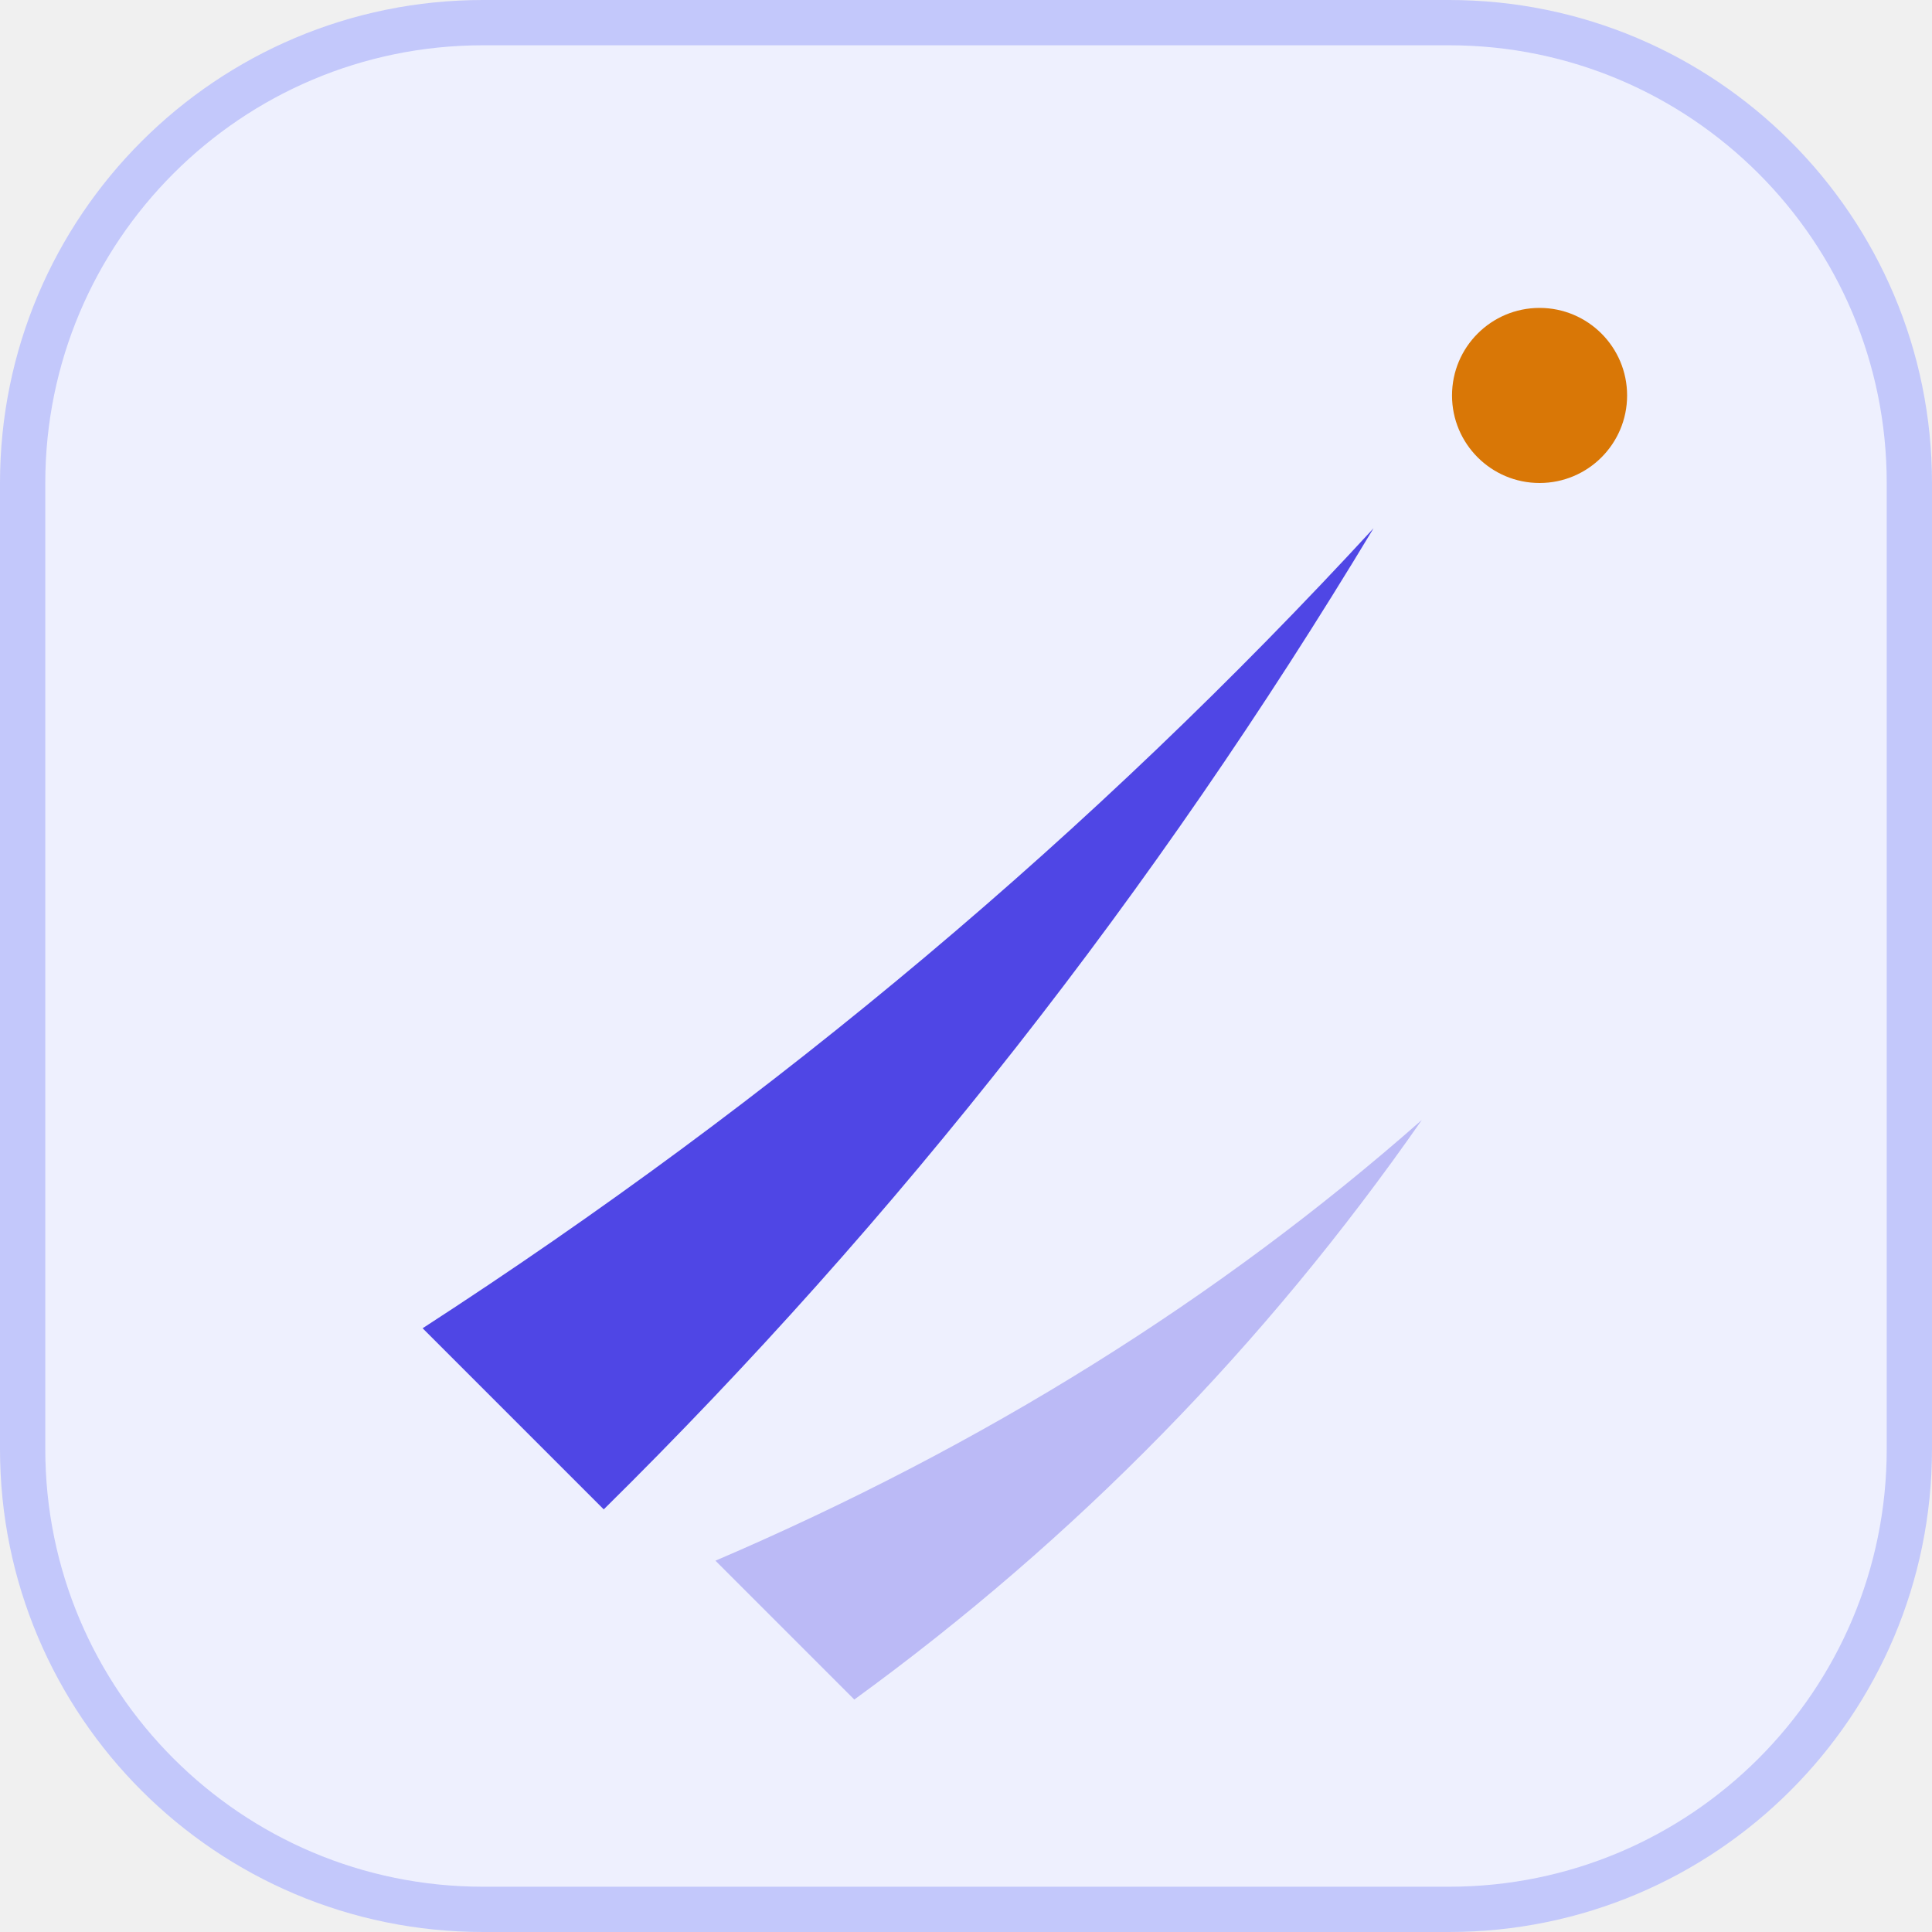
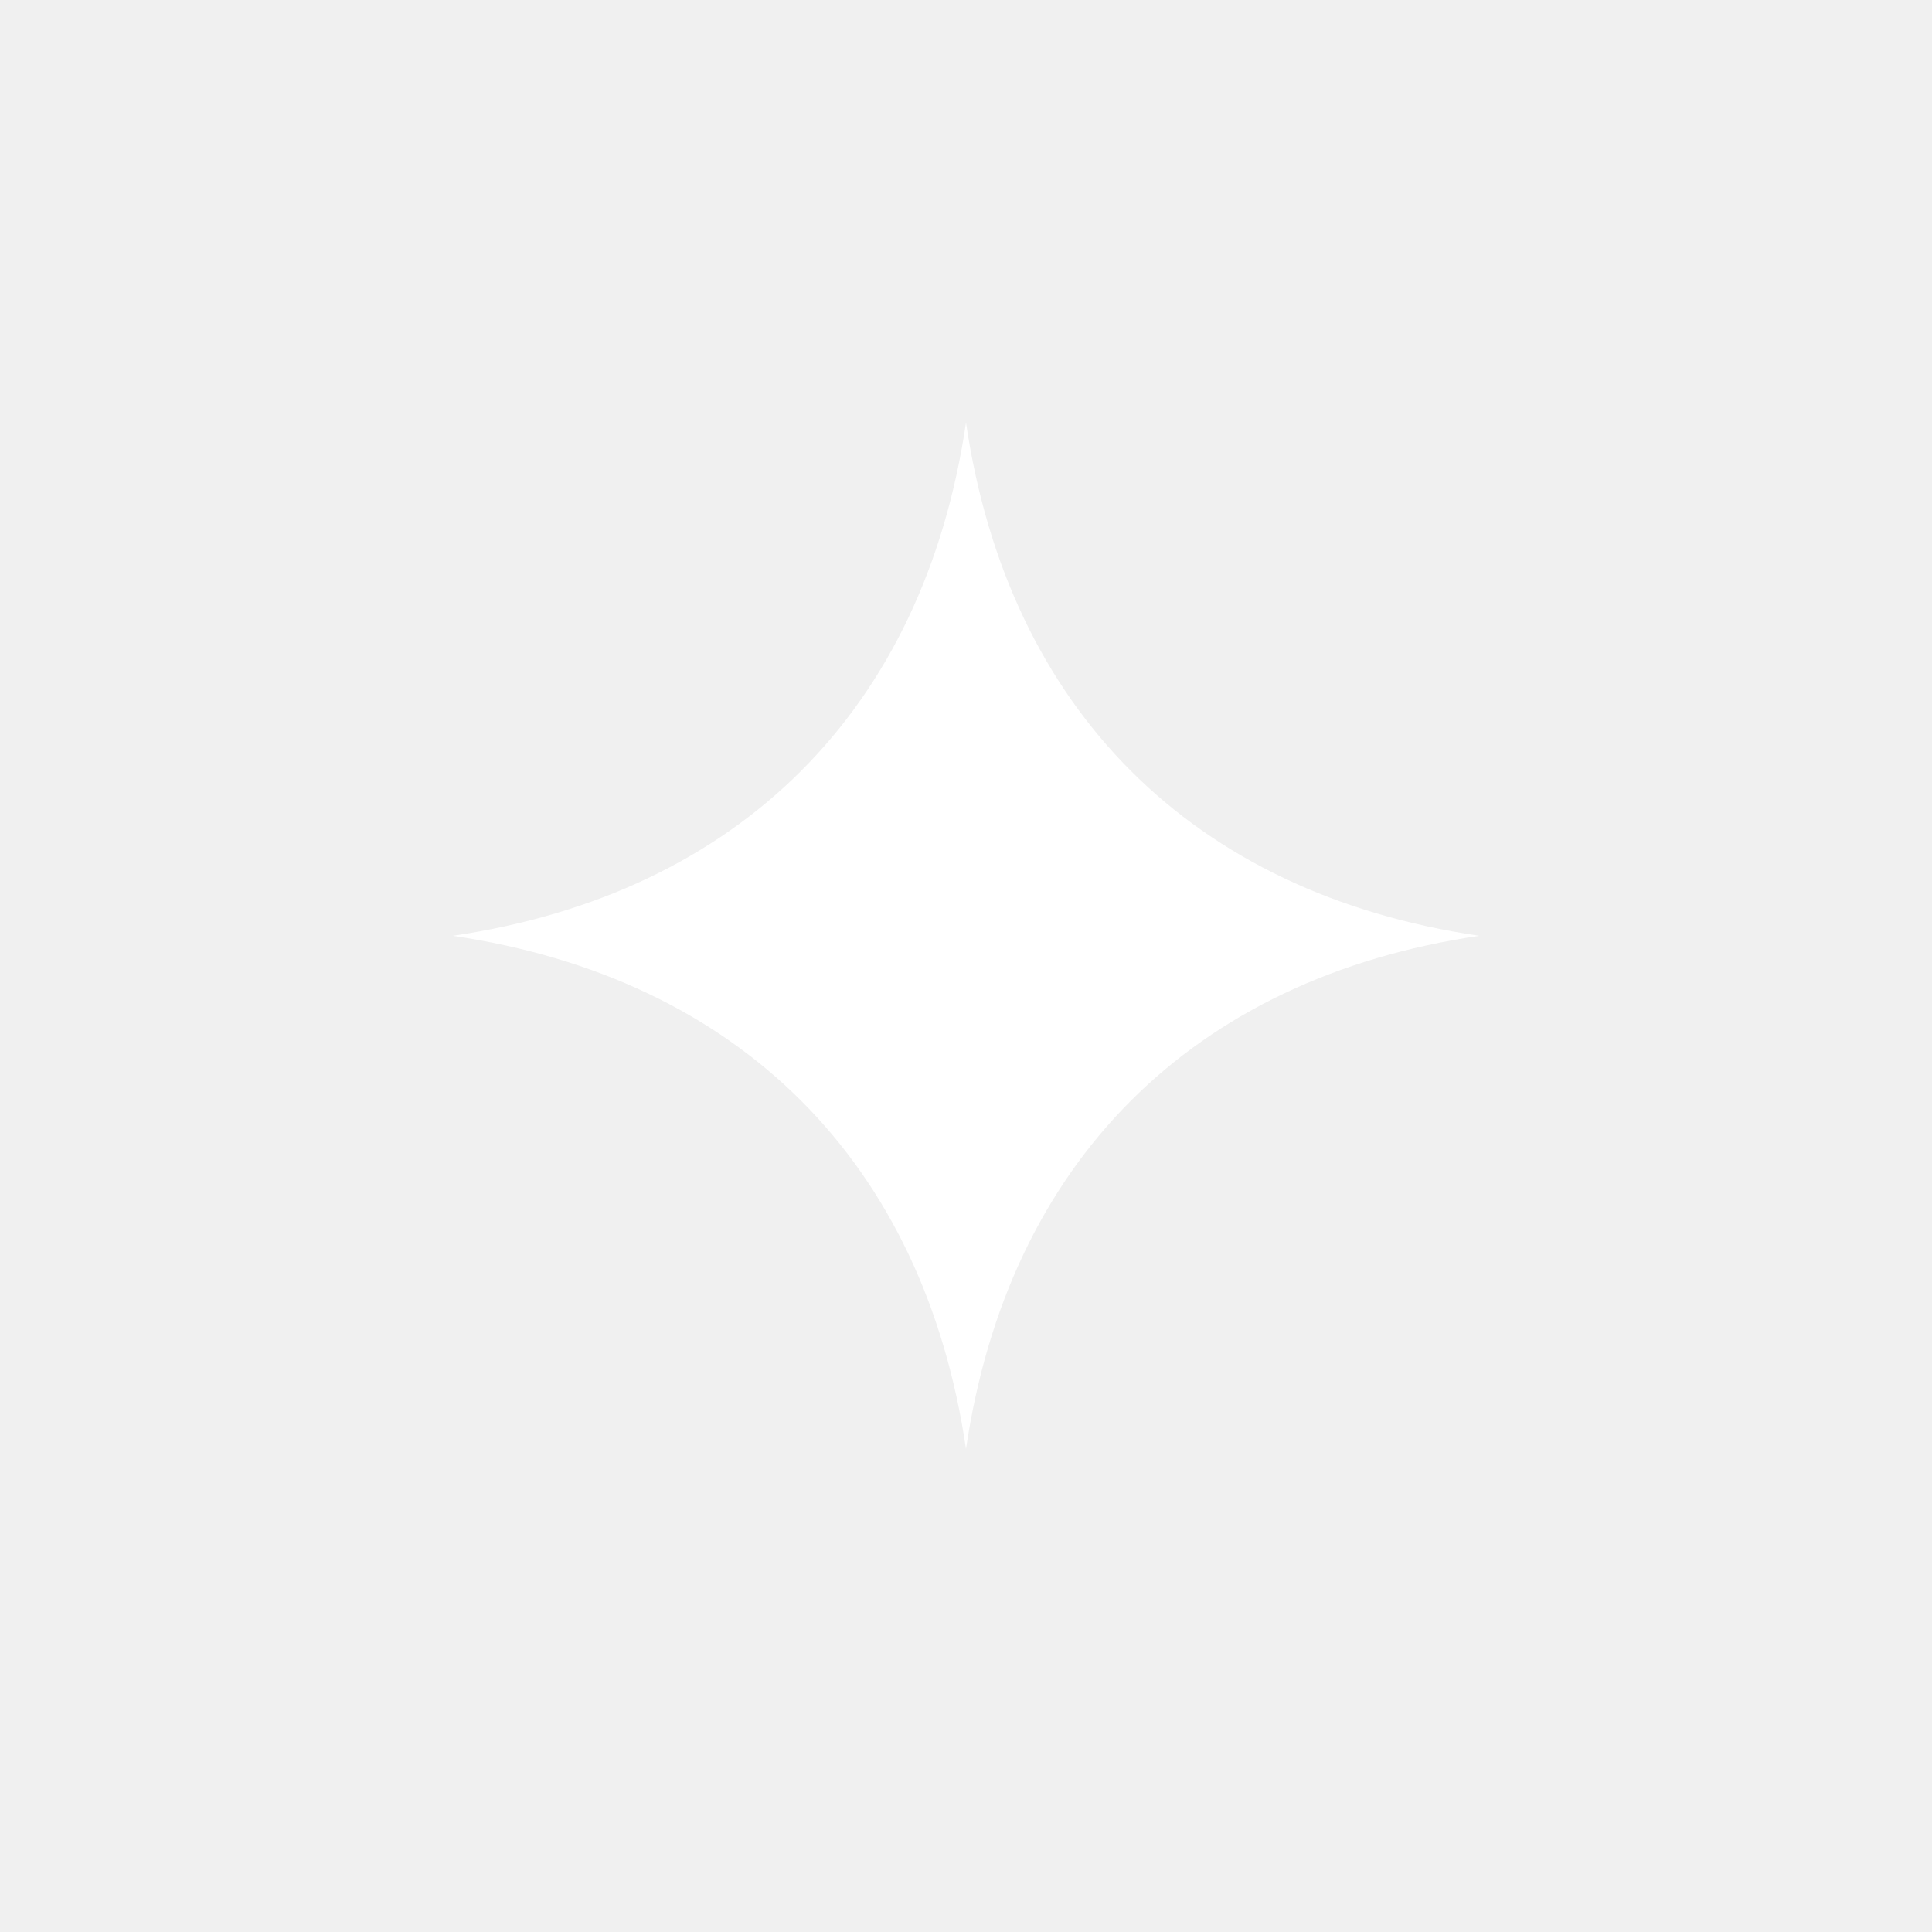
- <svg xmlns="http://www.w3.org/2000/svg" viewBox="0 0 64 64" role="img" aria-label="TouchstoneCV">
-   <rect x="0.75" y="0.75" width="62.5" height="62.5" rx="15.25" fill="#EEF0FE" stroke="#C3C8FB" stroke-width="1.5" />
-   <path d="M14 44 Q31.6 32.6 45.5 17.5 Q34.6 35.6 20 50 Z" fill="#4F46E5" />
-   <path d="M23.7 51.7 Q37 46 47.1 37.1 Q39.3 48.3 28.3 56.3 Z" fill="#4F46E5" opacity="0.32" />
-   <circle cx="51" cy="13.1" r="2.9" fill="#D97706" />
+ <svg xmlns="http://www.w3.org/2000/svg" width="64" height="64" viewBox="0 0 64 64" fill="none">
+   <path d="M32 14C33.4 23.5 39.5 29.6 49 31C39.5 32.4 33.4 38.5 32 48C30.6 38.5 24.5 32.4 15 31C24.5 29.6 30.6 23.5 32 14Z" fill="#FFFFFF" />
</svg>
